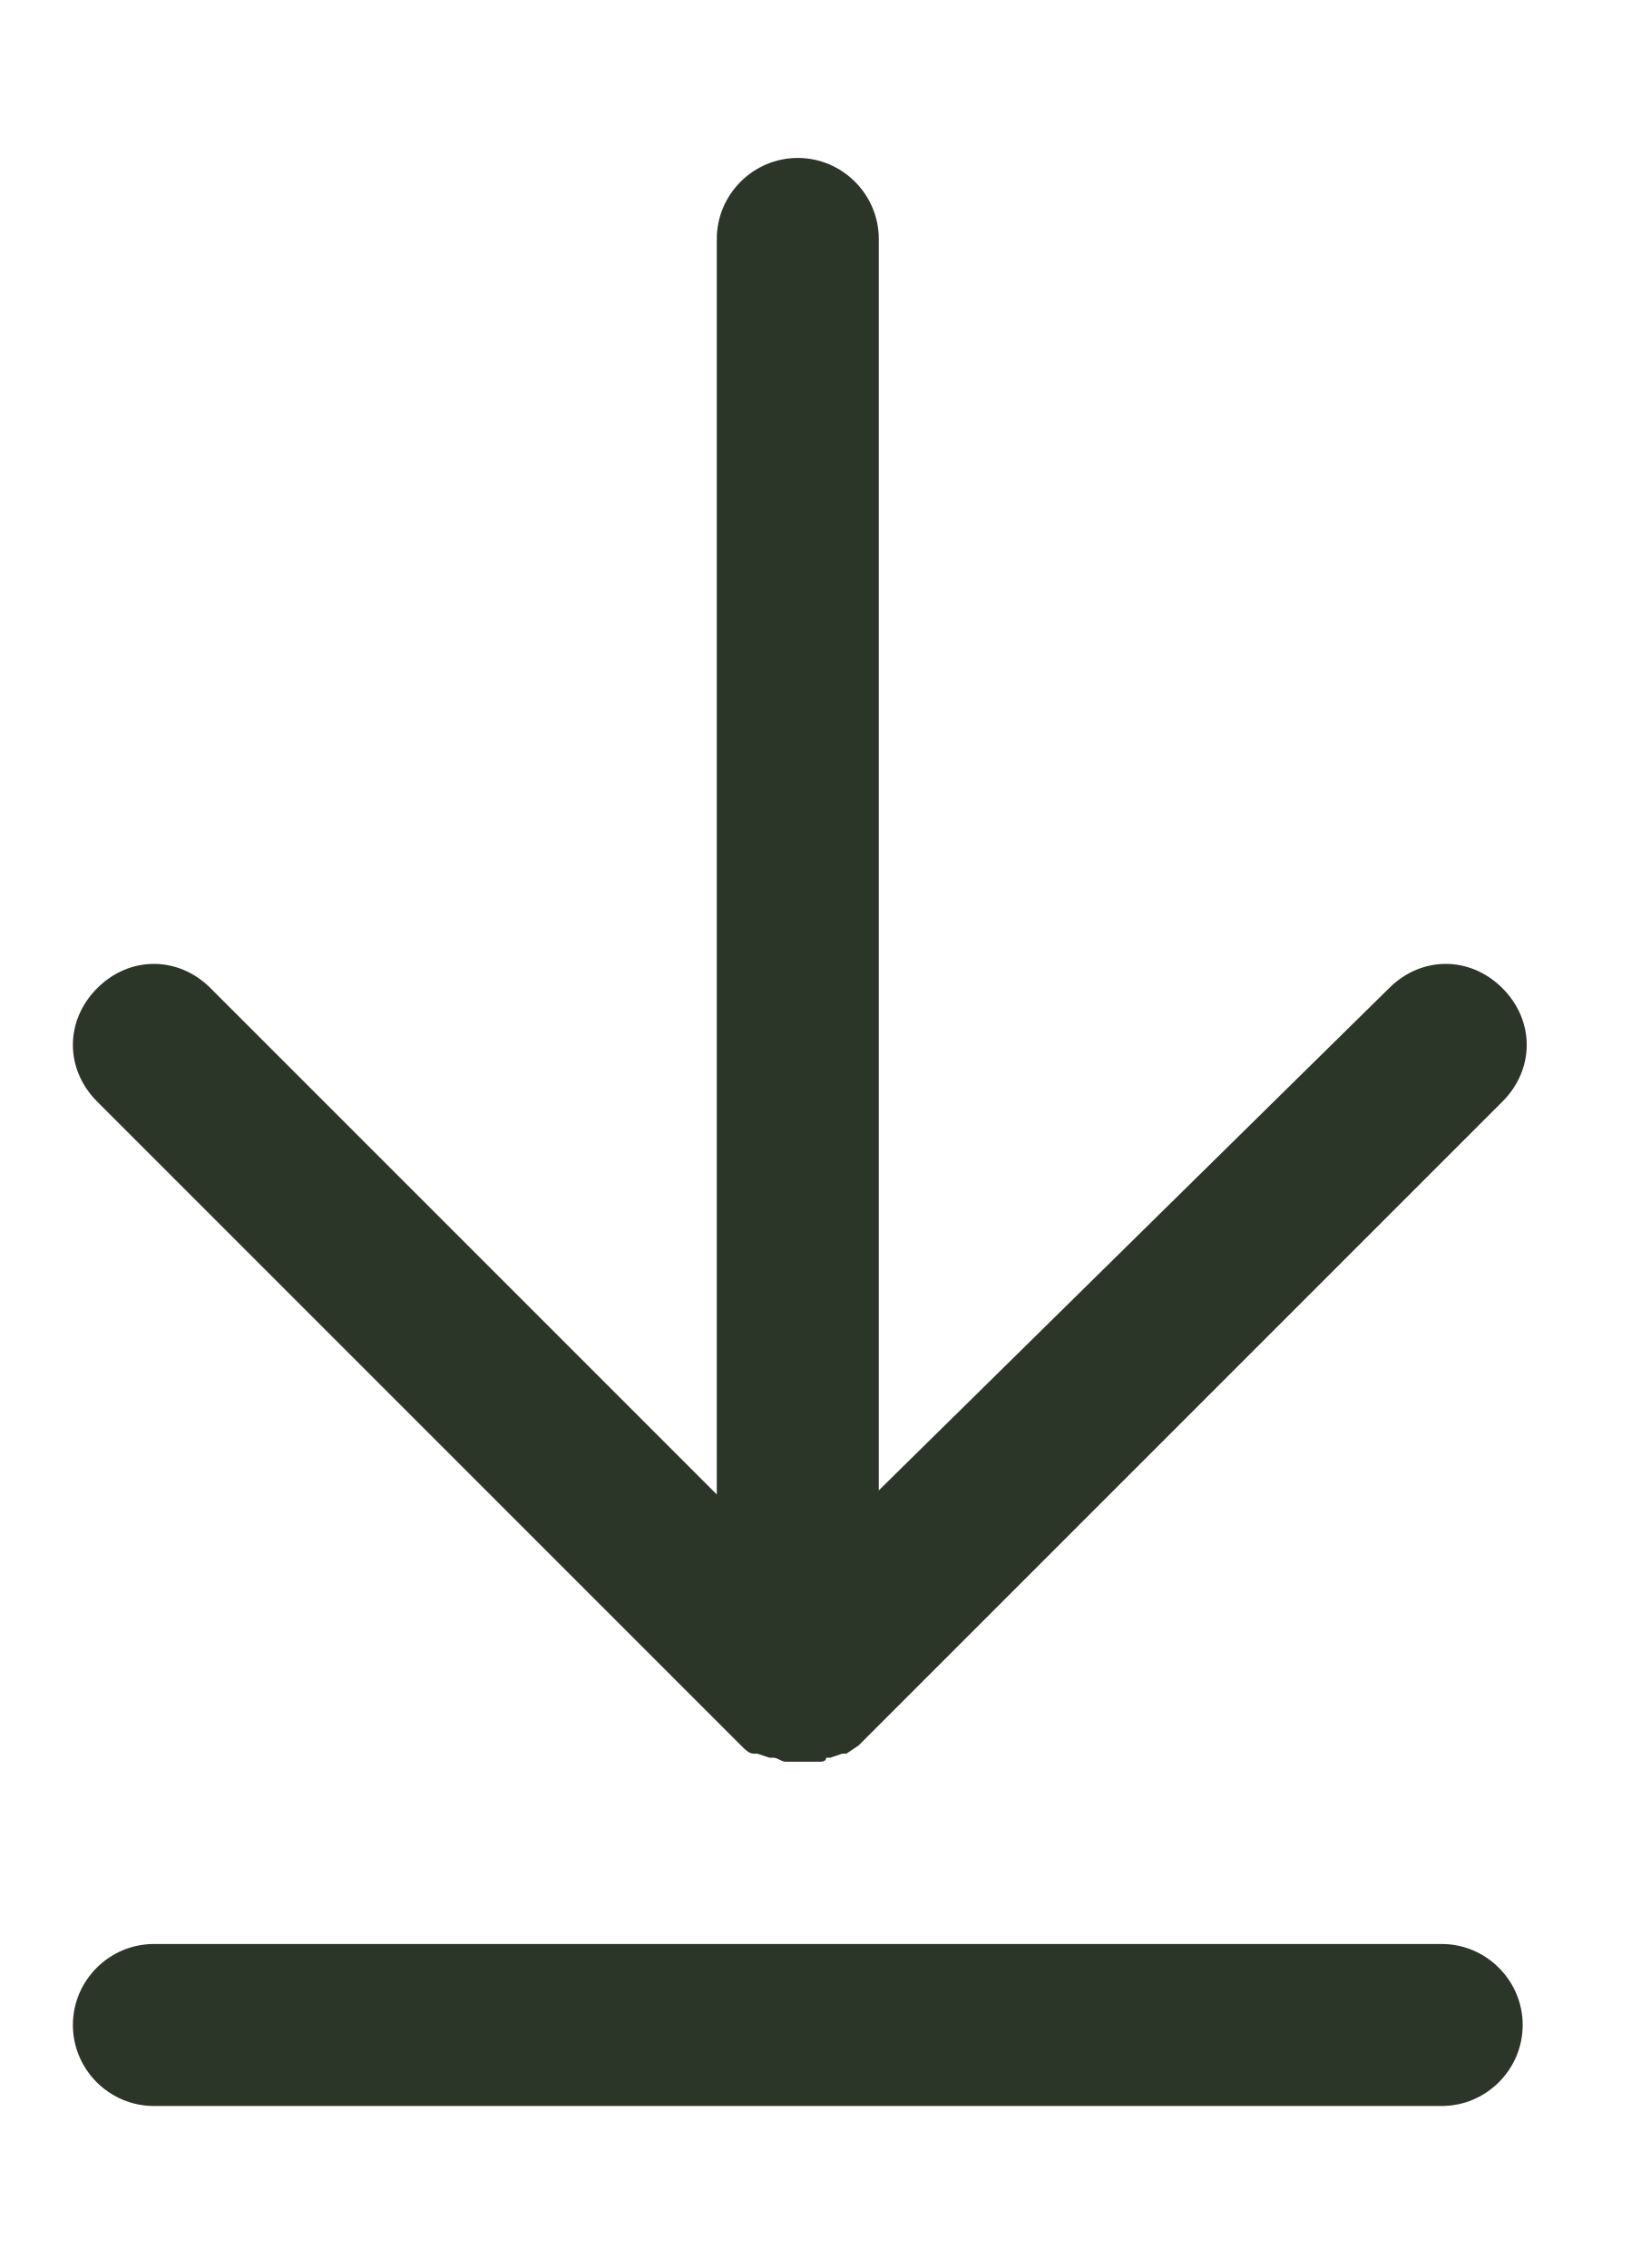
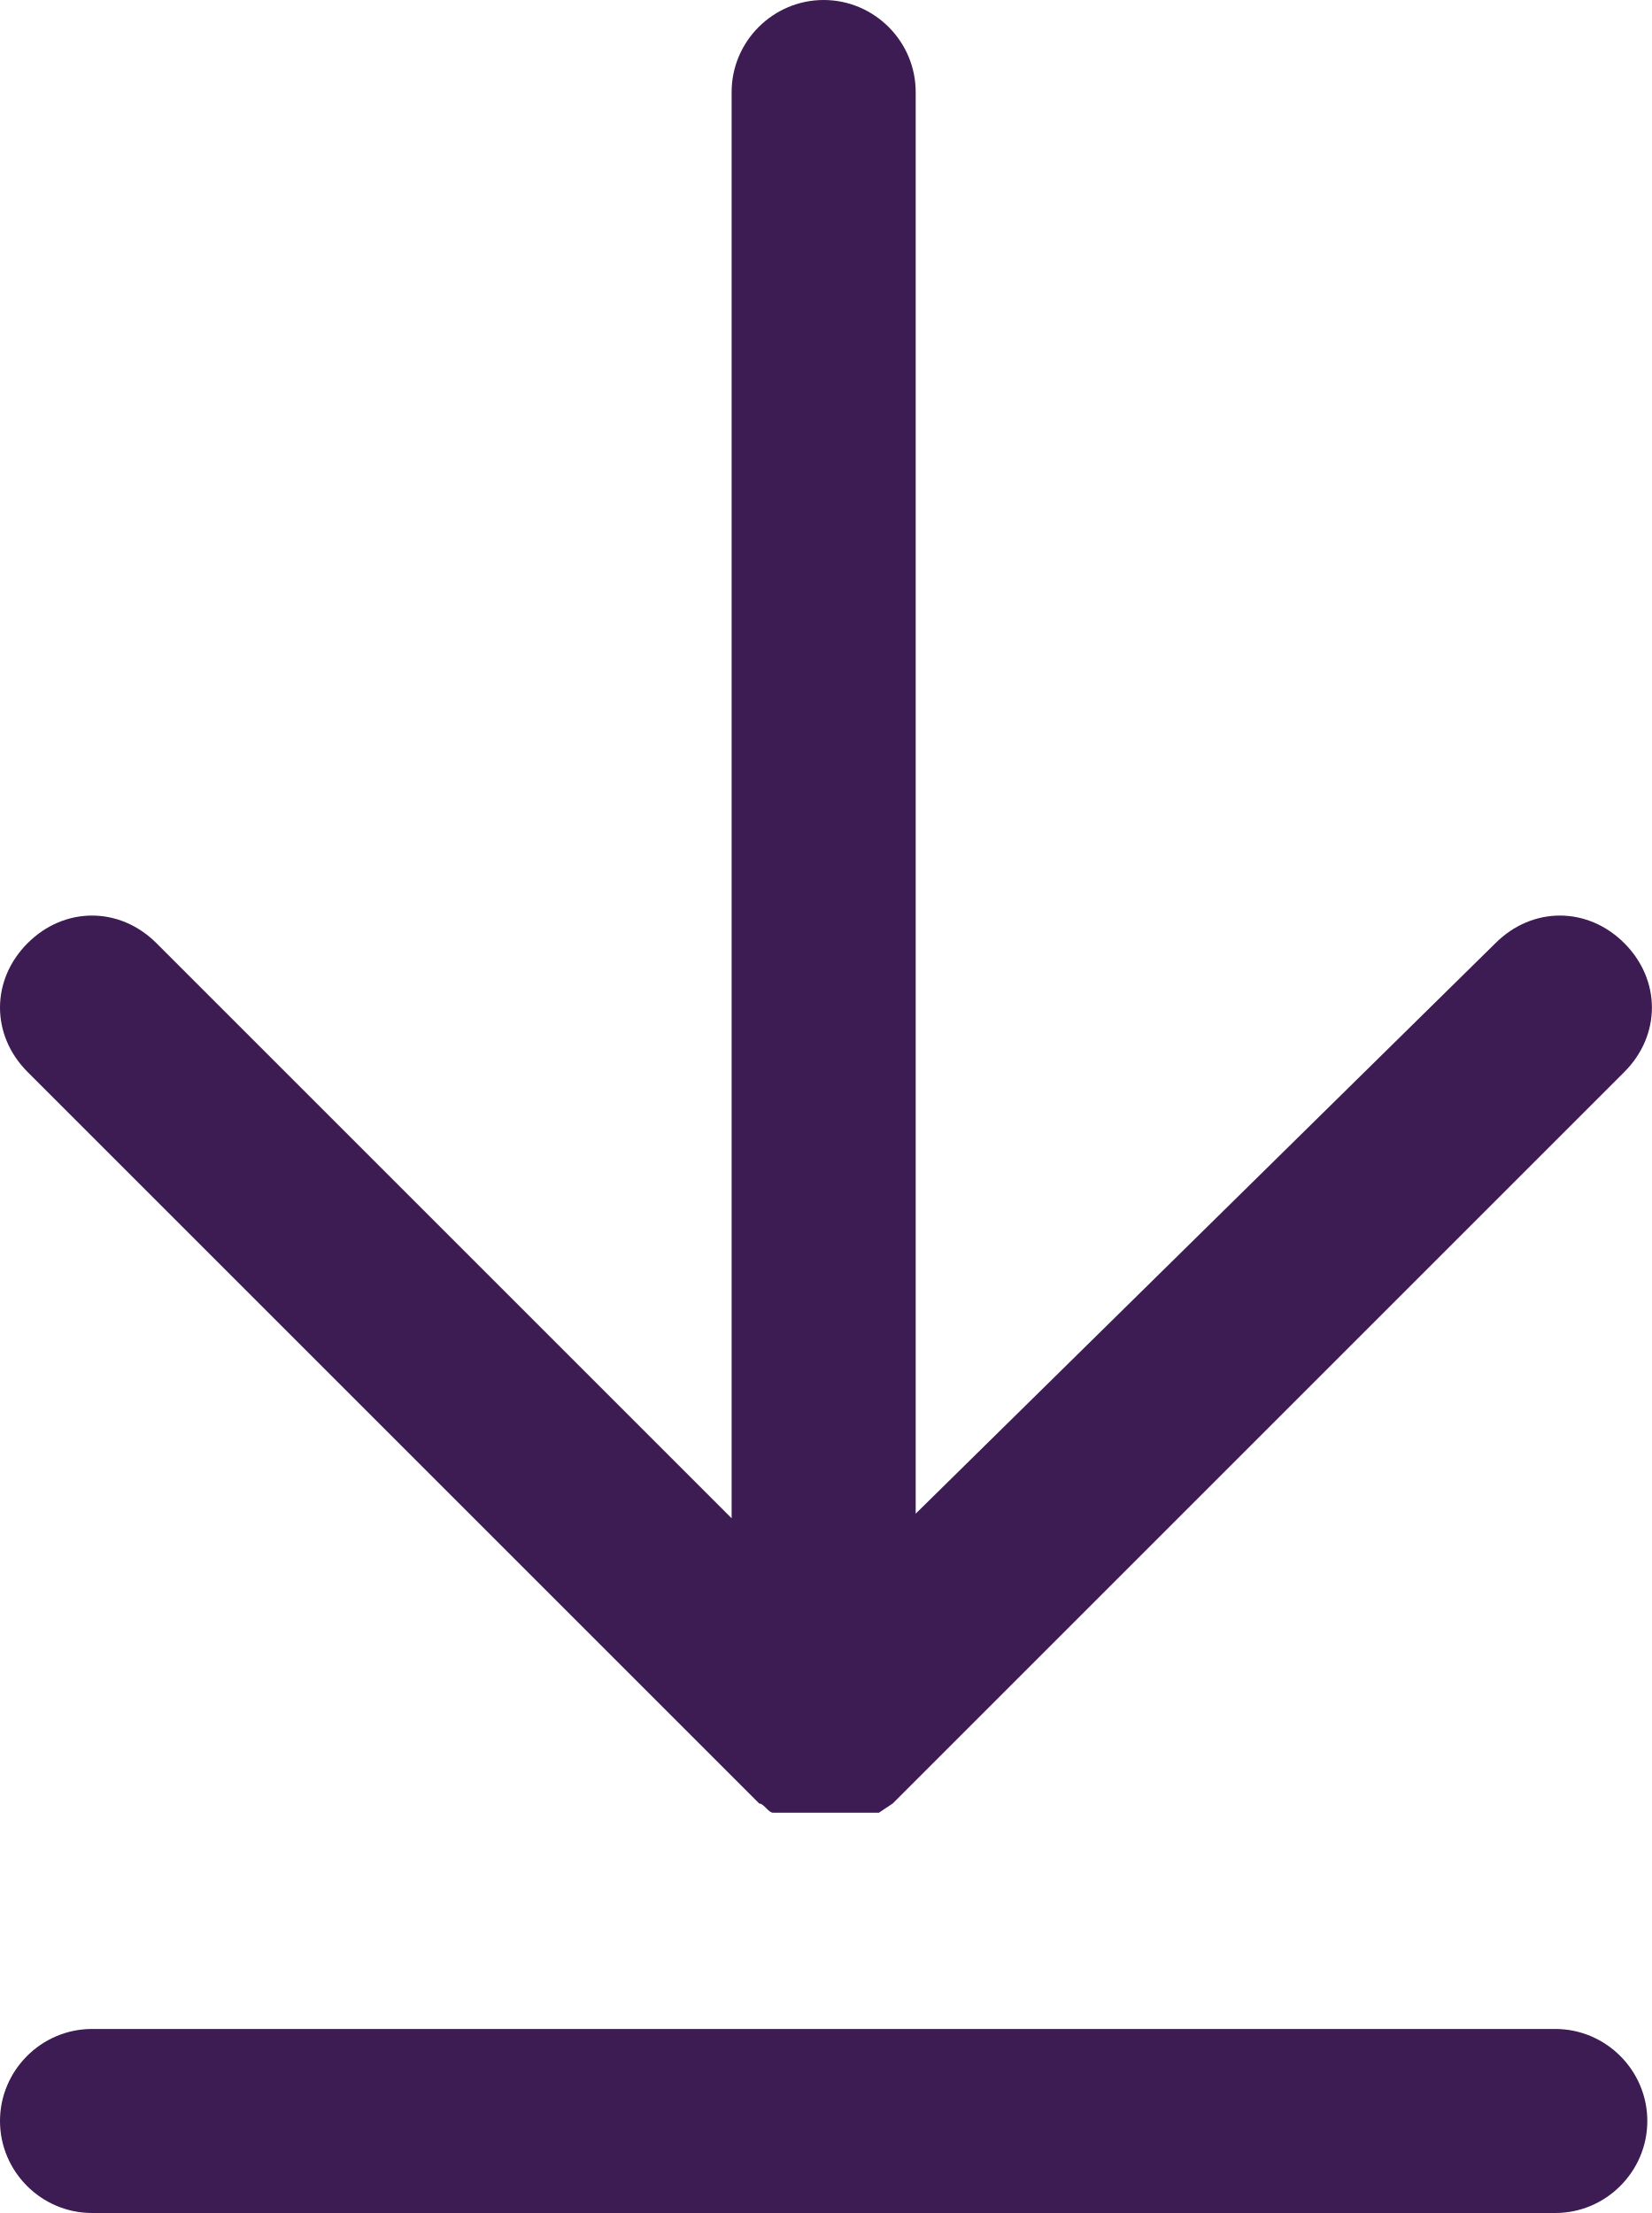
- <svg xmlns="http://www.w3.org/2000/svg" version="1.1" id="Layer_1" x="0px" y="0px" viewBox="0 0 40.5 56" style="enable-background:new 0 0 40.5 56;" xml:space="preserve">
-   <style type="text/css">
- 	.st0{fill:#2B3528;}
- </style>
-   <g>
-     <path class="st0" d="M19.7,3.9c-1.1,0-2,0.9-2,2v31L5.2,24.4c-0.8-0.8-2-0.8-2.8,0s-0.8,2,0,2.8l0,0l15.9,15.9   c0.1,0.1,0.2,0.2,0.3,0.2h0.1l0.3,0.1h0.1c0.1,0,0.2,0.1,0.3,0.1s0.3,0,0.4,0c0.1,0,0.3,0,0.4,0c0.1,0,0.2,0,0.2-0.1h0.1l0.3-0.1   h0.1l0.3-0.2l15.9-15.9c0.8-0.8,0.8-2,0-2.8s-2-0.8-2.8,0L21.7,36.8V5.9C21.7,4.8,20.8,3.9,19.7,3.9z" />
-     <path class="st0" d="M3.8,52h31.8c1.1,0,2-0.9,2-2s-0.9-2-2-2H3.8c-1.1,0-2,0.9-2,2S2.7,52,3.8,52z" />
-   </g>
+ <svg xmlns="http://www.w3.org/2000/svg" id="Layer_1" version="1.1" viewBox="0 0 35.9 48.1">
+   <defs>
+     <style>
+       .st0 {
+         fill: #3d1b53;
+       }
+     </style>
+   </defs>
+   <path class="st0" d="M17.9,0c-1.1,0-2,.9-2,2v31L3.4,20.5c-.8-.8-2-.8-2.8,0s-.8,2,0,2.8h0l15.9,15.9c.1,0,.2.2.3.2h.4c0,0,.1,0,.1,0,.1,0,.2,0,.3,0h.8c.1,0,.2,0,.2,0h.4c0,0,.1,0,.1,0l.3-.2,15.9-15.9c.8-.8.8-2,0-2.8s-2-.8-2.8,0l-12.6,12.4V2c0-1.1-.9-2-2-2Z" />
+   <path class="st0" d="M2,48.1h31.8c1.1,0,2-.9,2-2s-.9-2-2-2H2C.9,44.1,0,45,0,46.1s.9,2,2,2Z" />
</svg>
